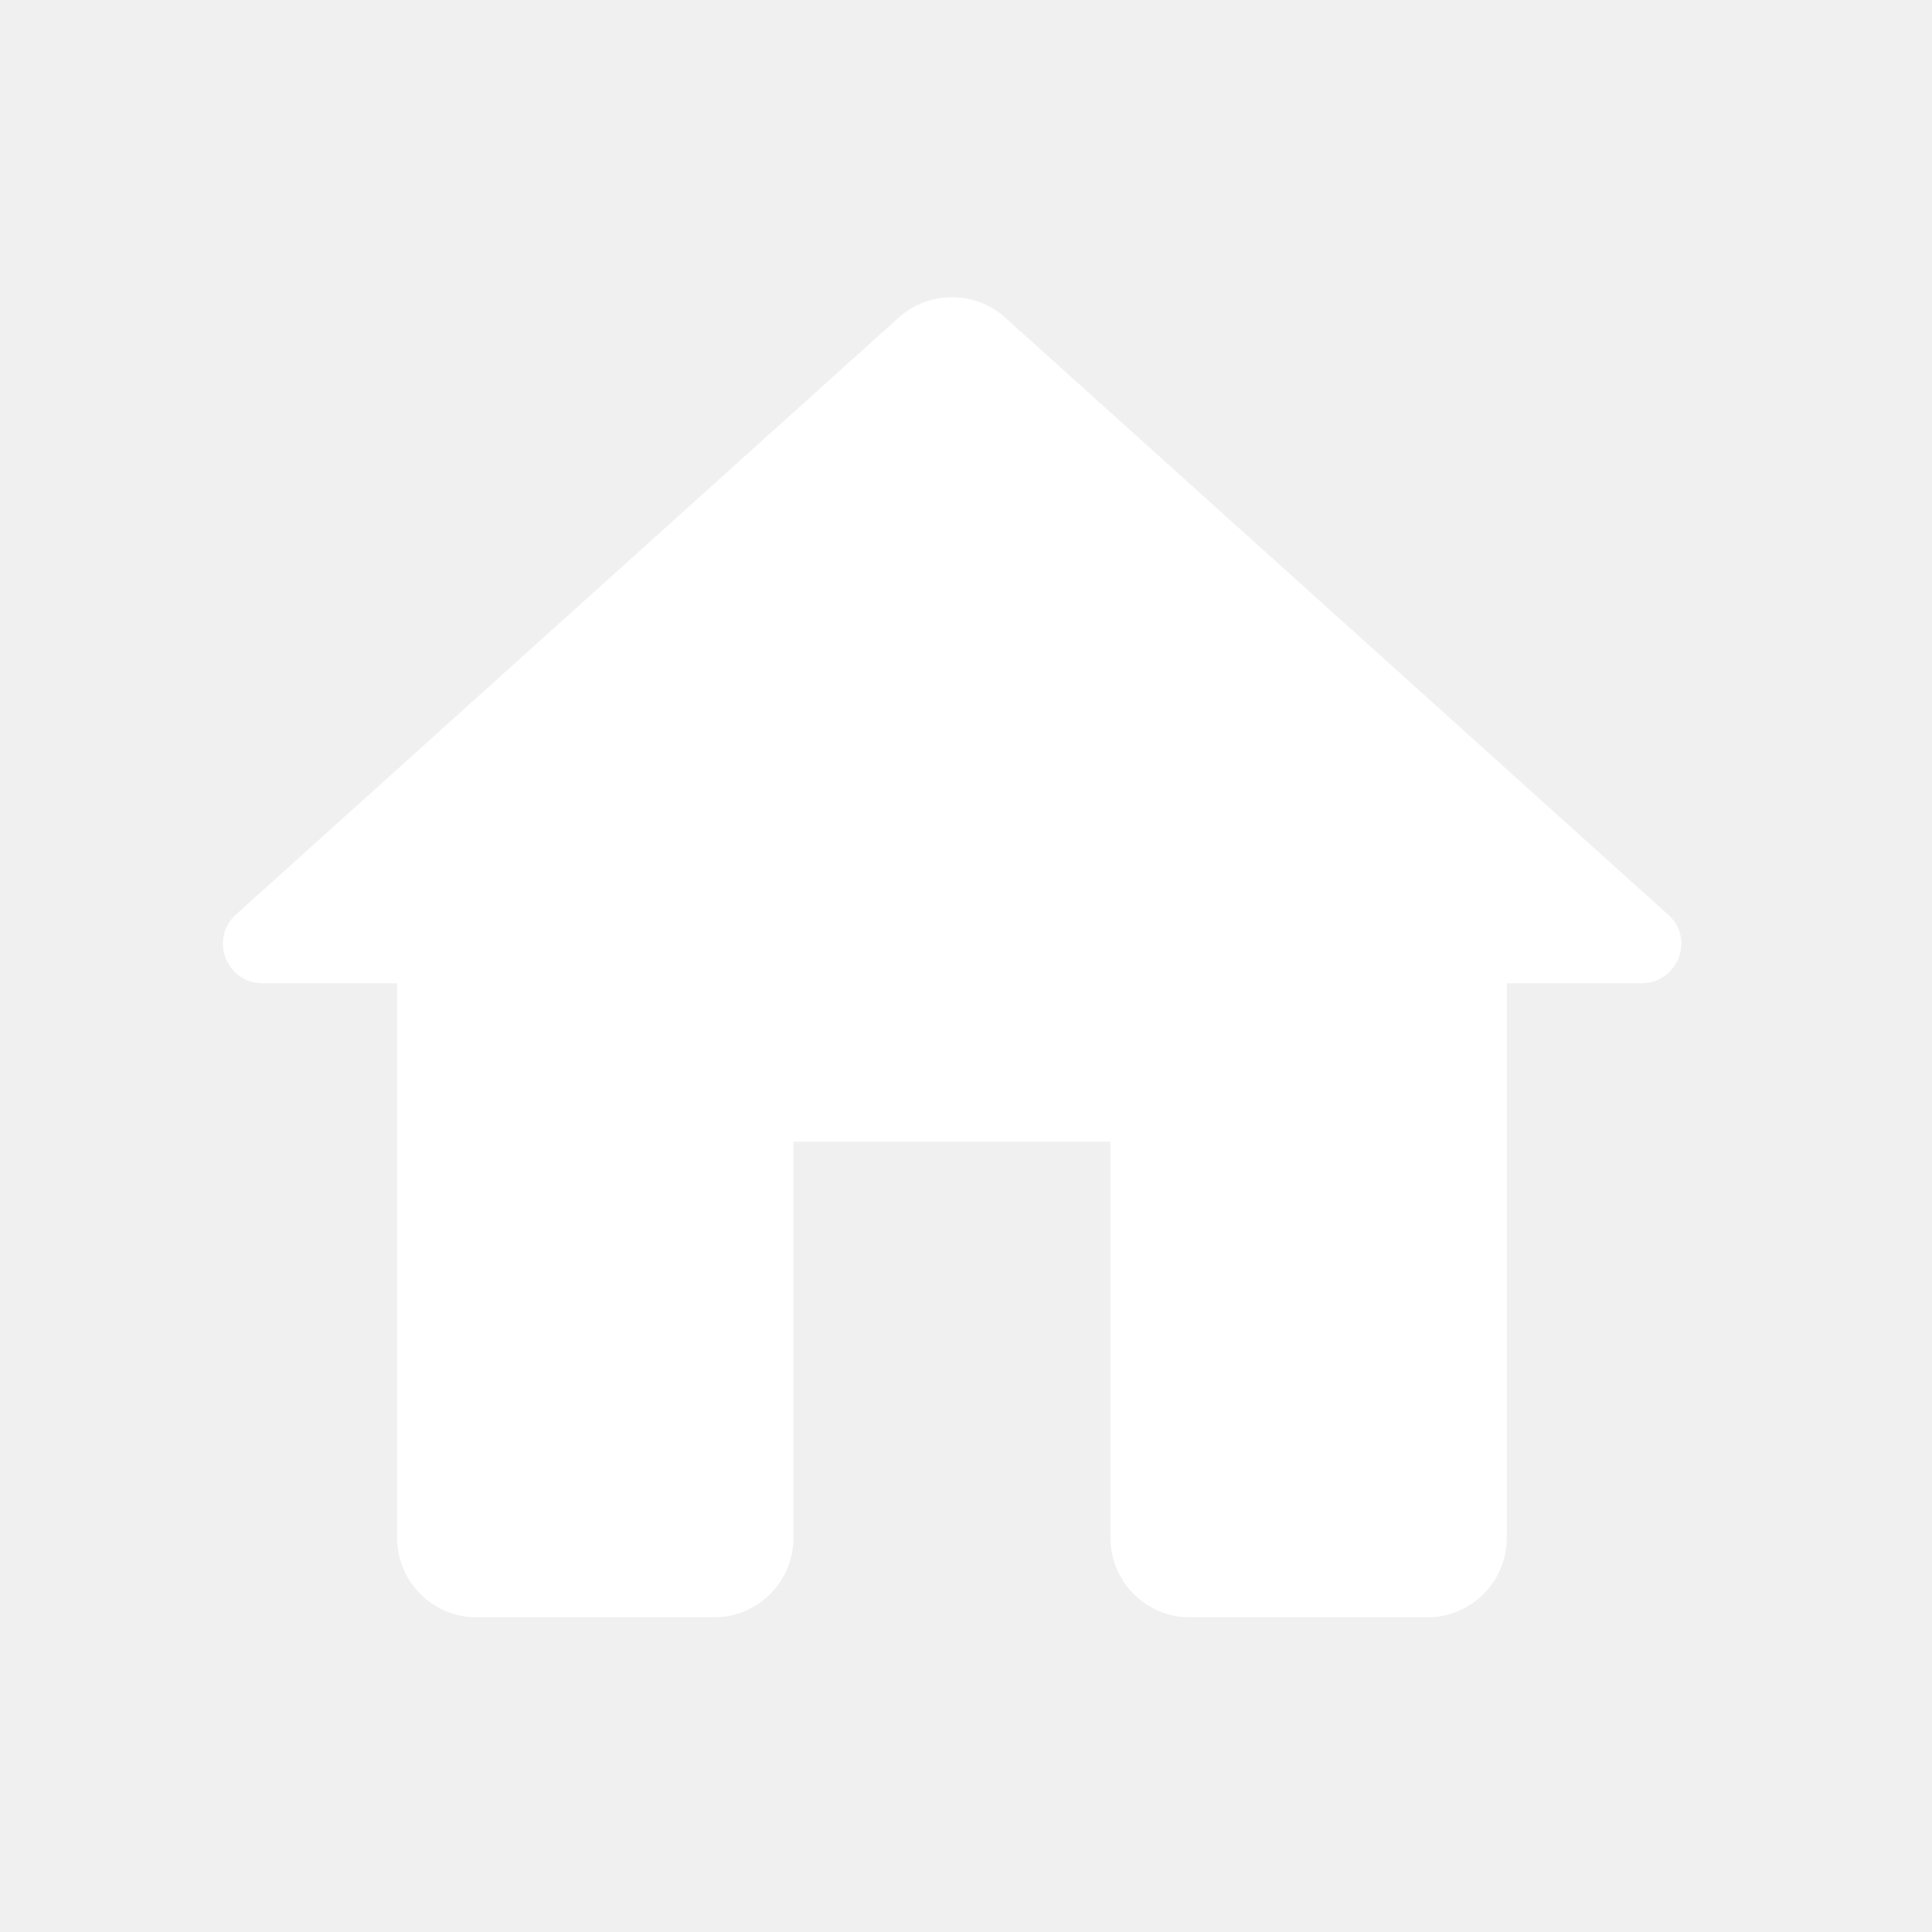
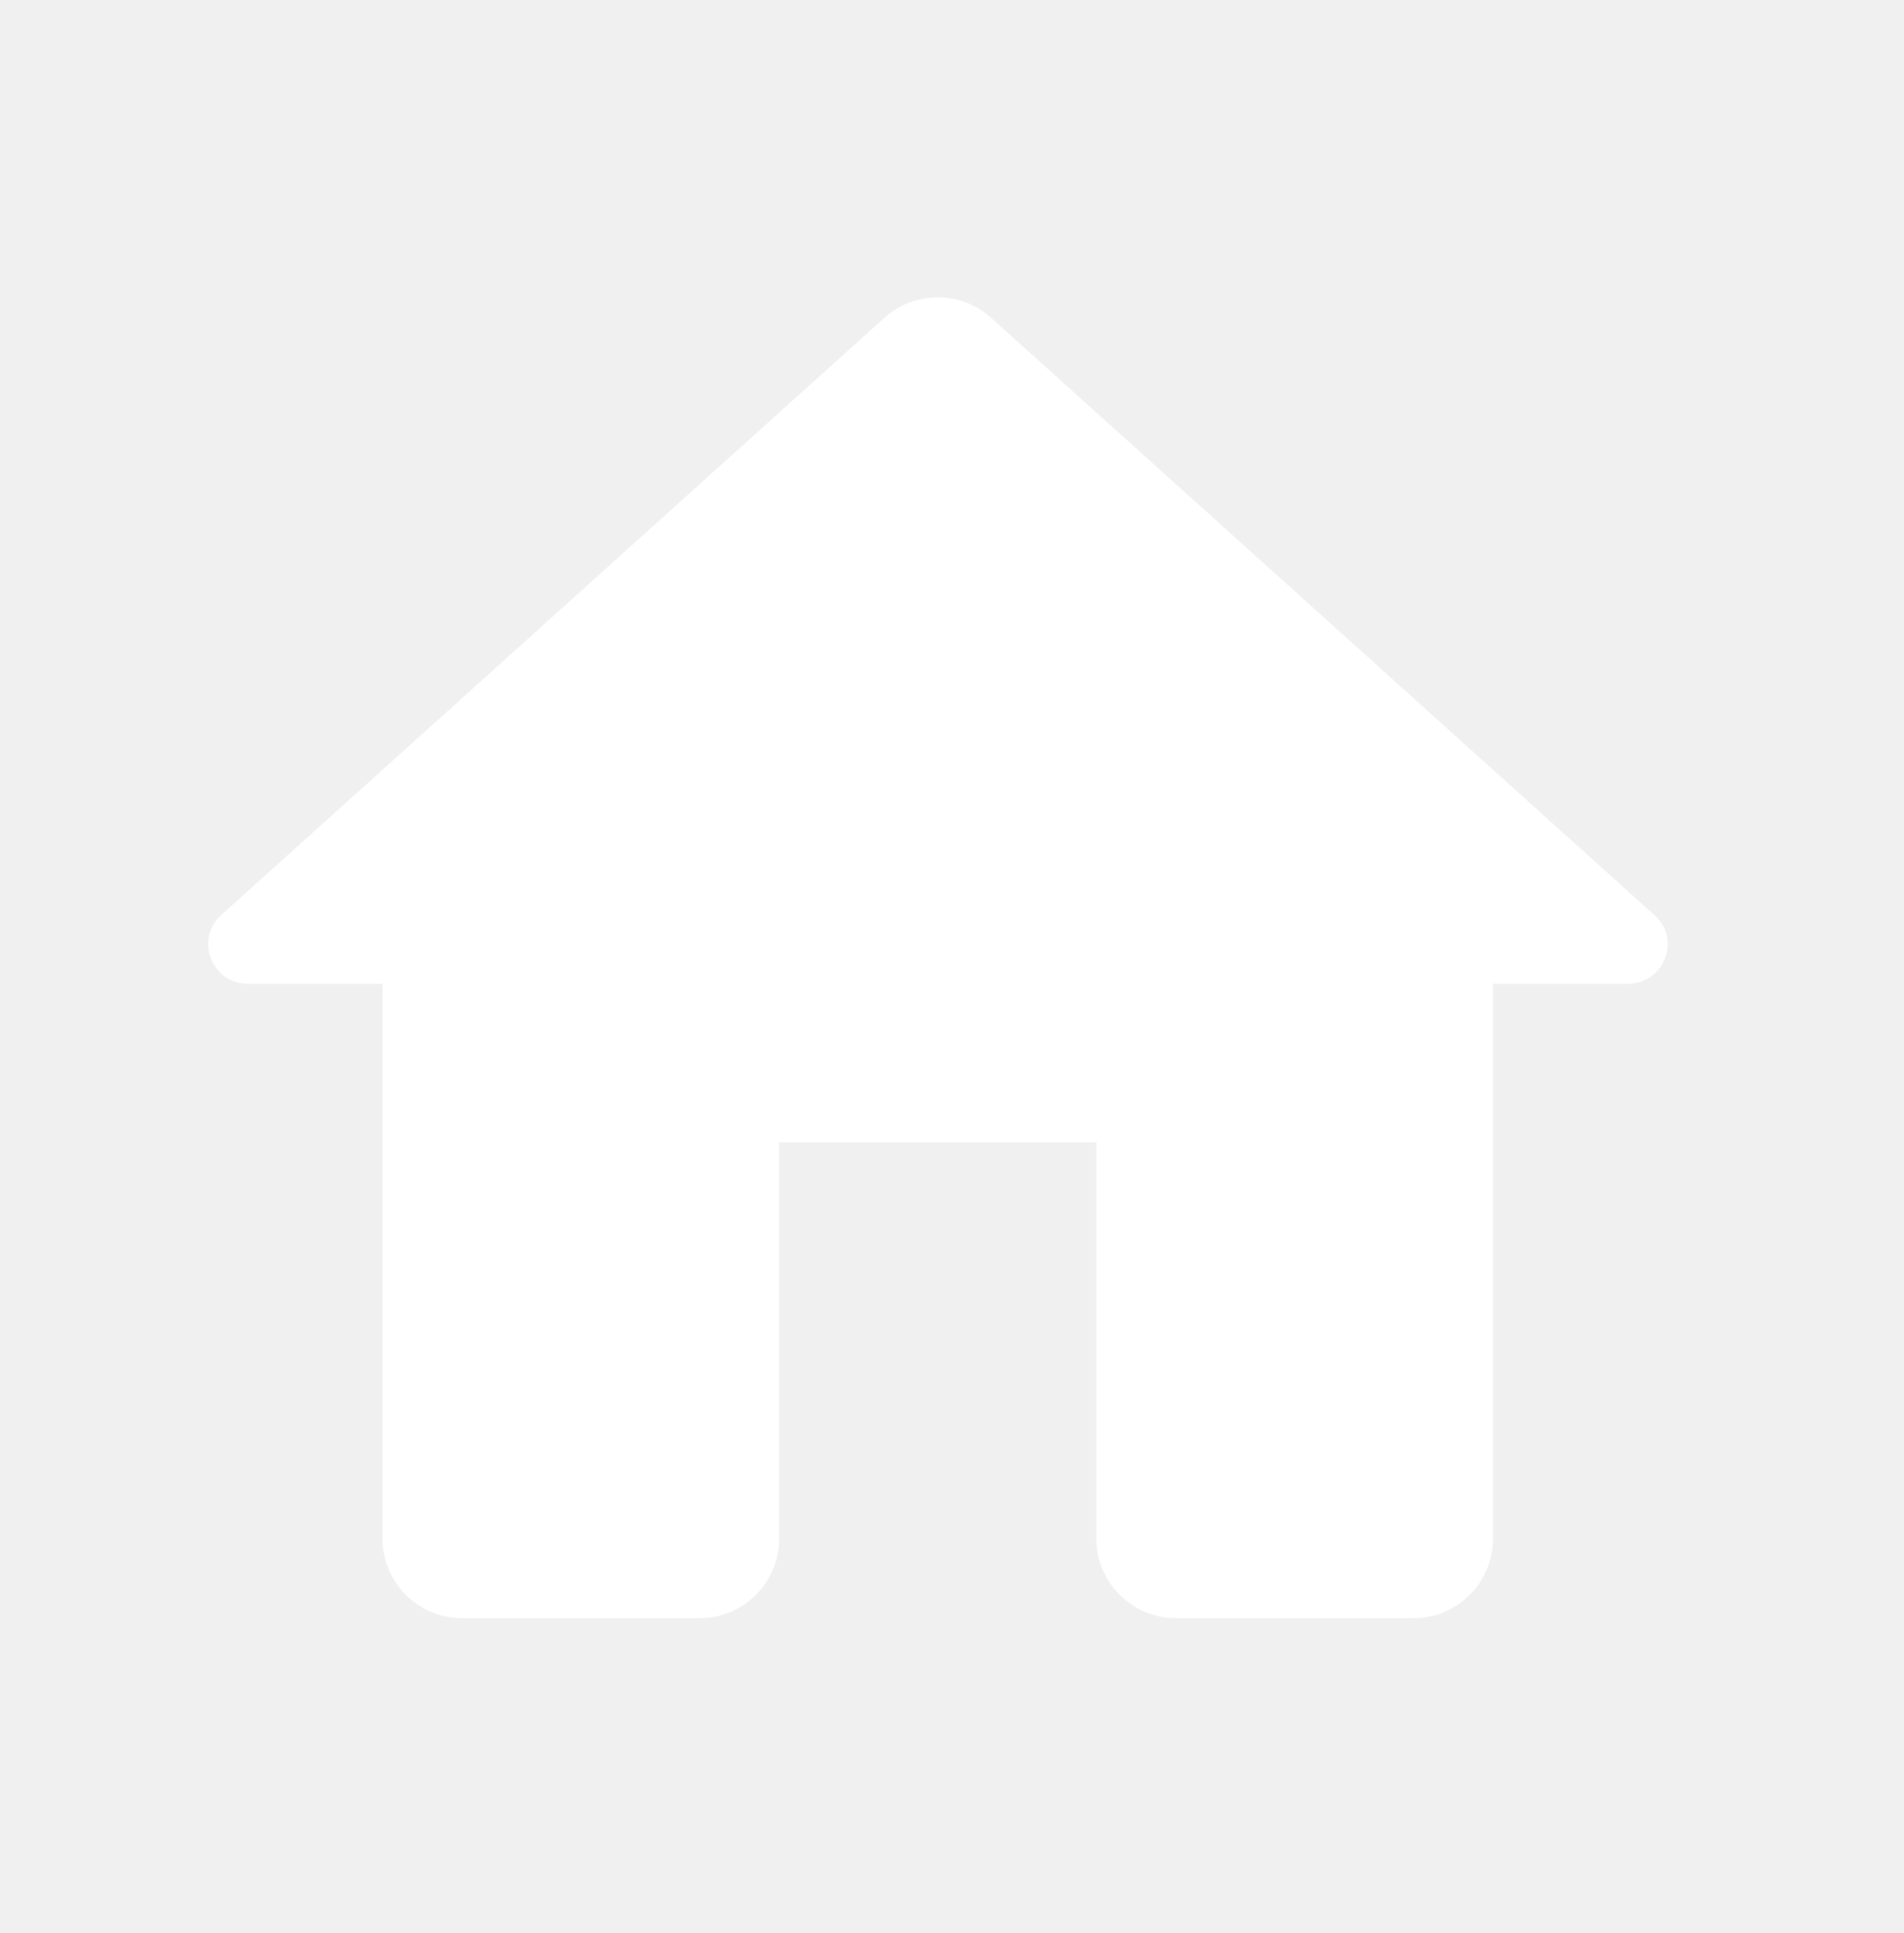
- <svg xmlns="http://www.w3.org/2000/svg" width="32" height="32" viewBox="0 0 64 65" fill="none">
+ <svg xmlns="http://www.w3.org/2000/svg" viewBox="0 0 64 65" fill="none">
  <path d="M26.194 51.747V38.413H36.861V51.747C36.861 53.213 38.061 54.413 39.528 54.413H47.528C48.994 54.413 50.194 53.213 50.194 51.747V33.08H54.728C55.954 33.08 56.541 31.56 55.608 30.76L33.314 10.68C32.301 9.773 30.754 9.773 29.741 10.68L7.448 30.76C6.541 31.56 7.101 33.08 8.328 33.08H12.861V51.747C12.861 53.213 14.061 54.413 15.528 54.413H23.528C24.994 54.413 26.194 53.213 26.194 51.747Z" fill="white" />
</svg>
